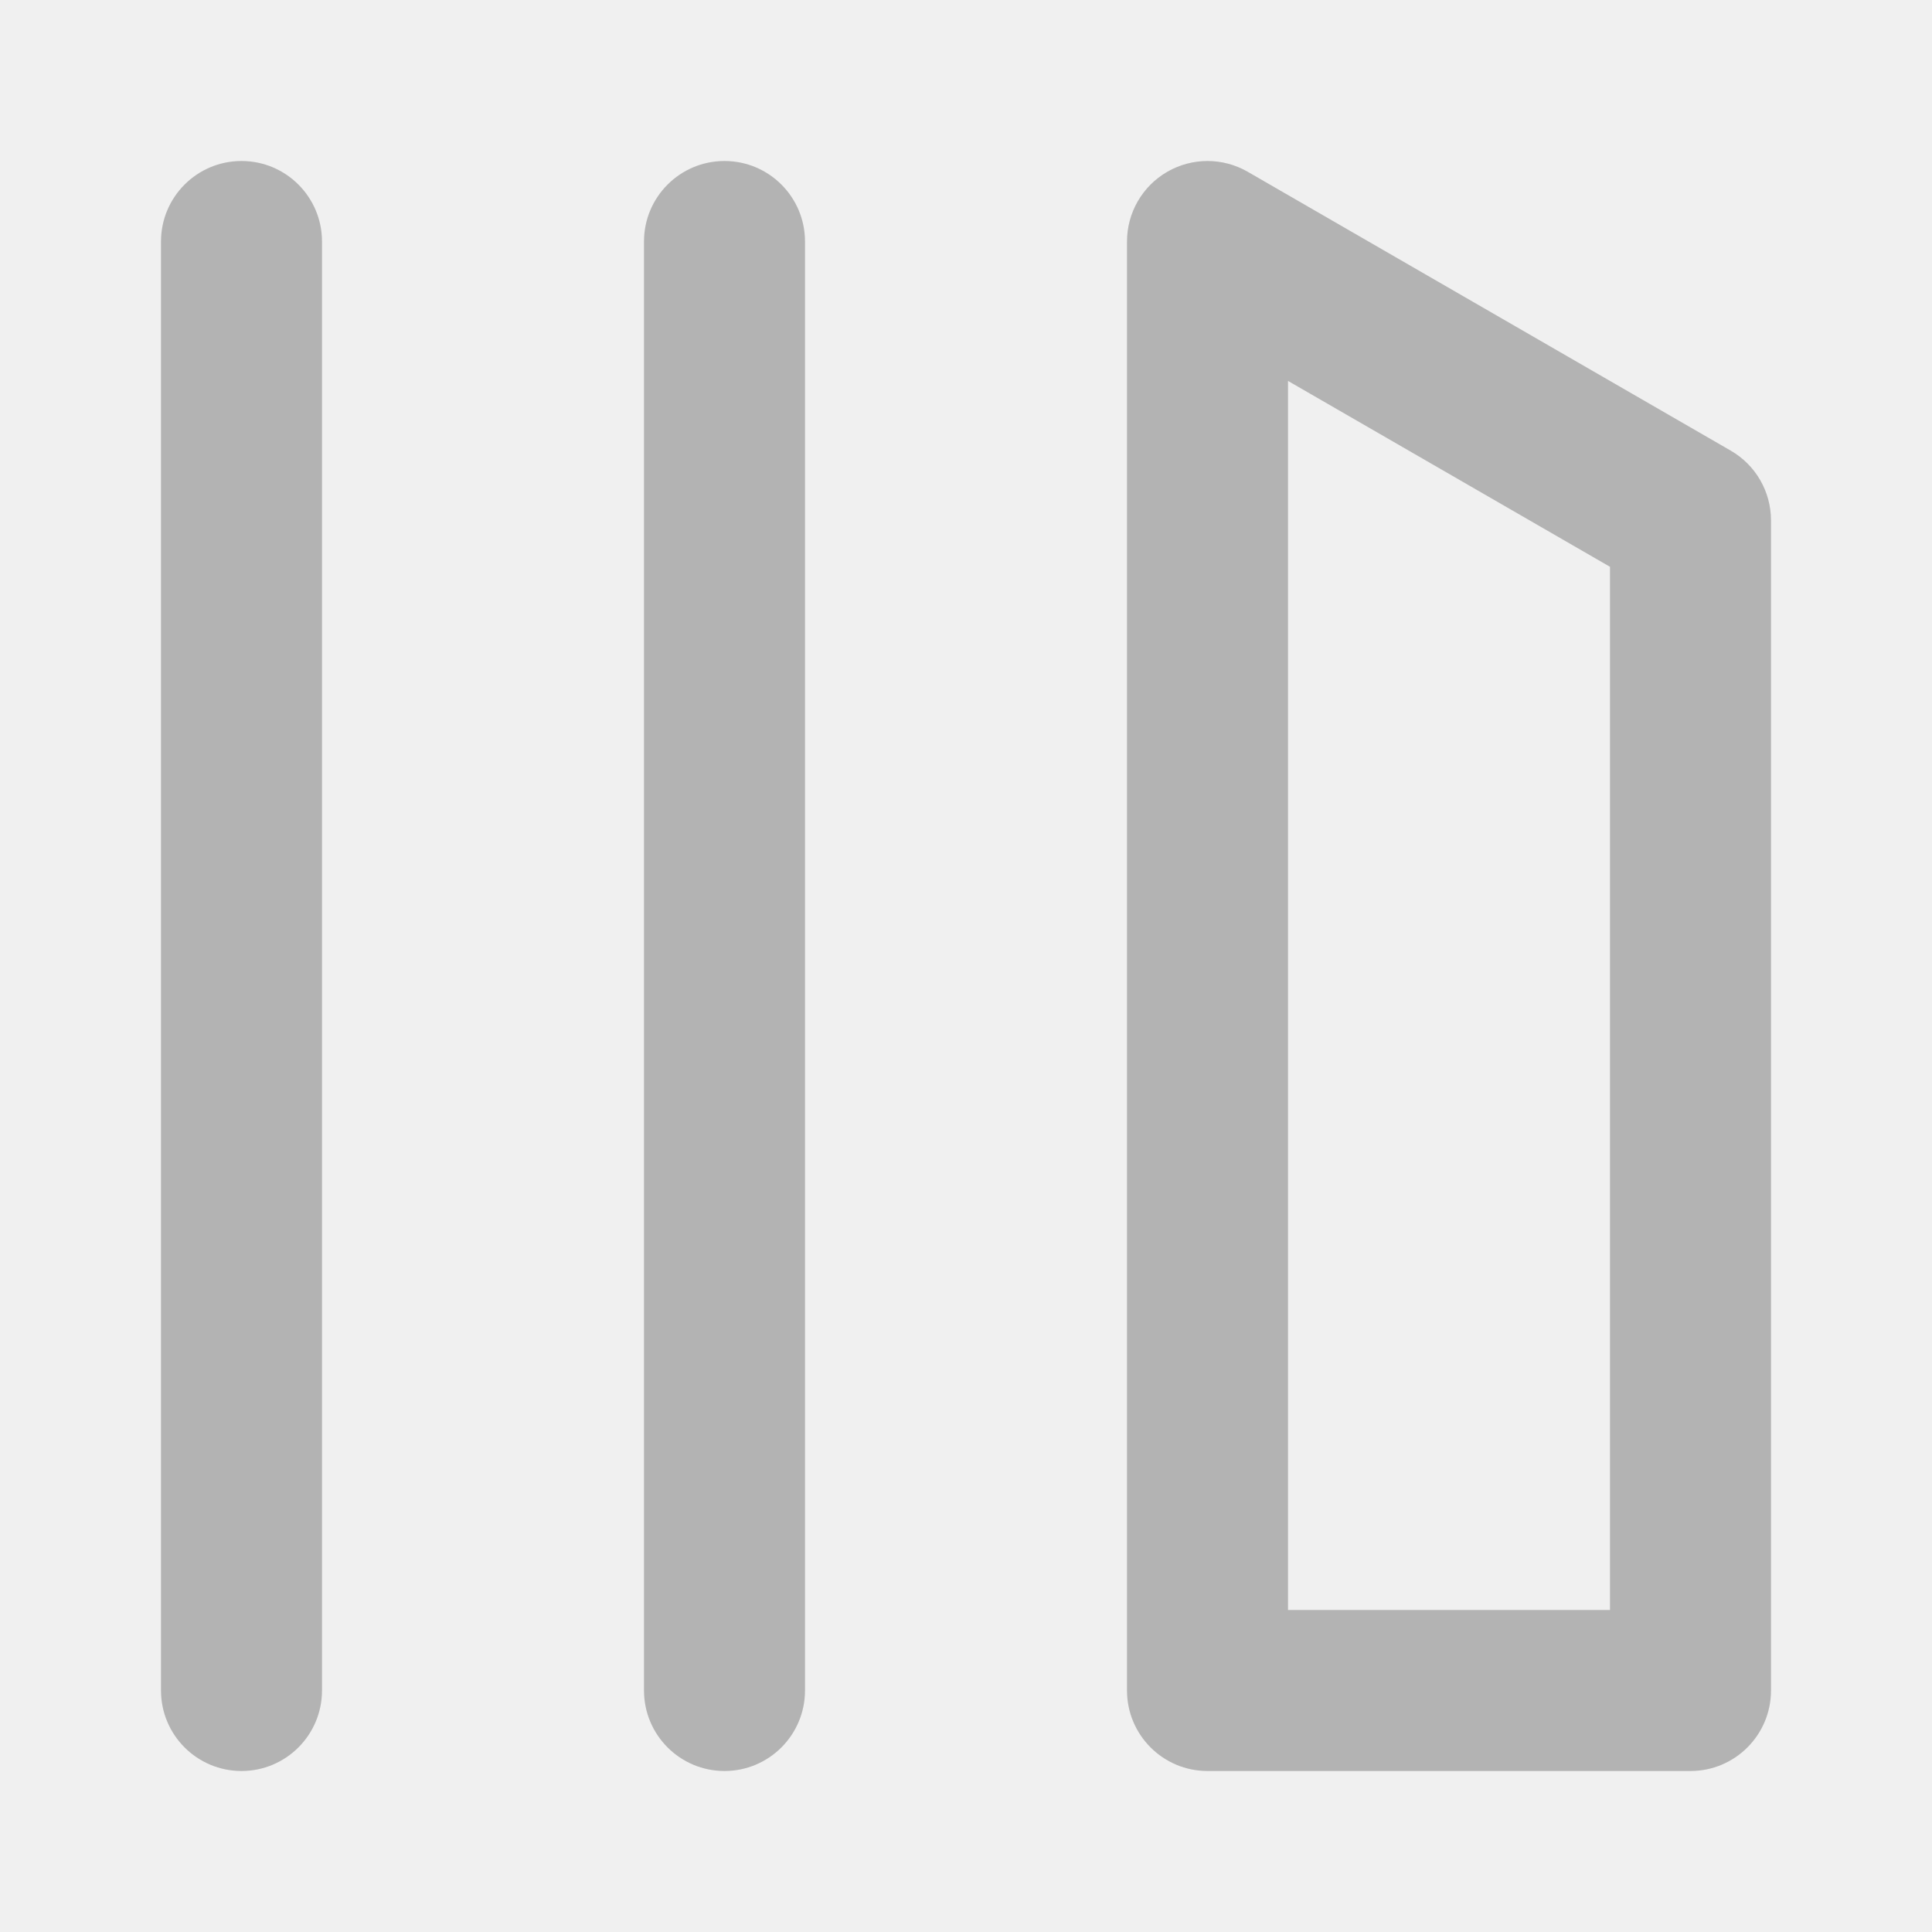
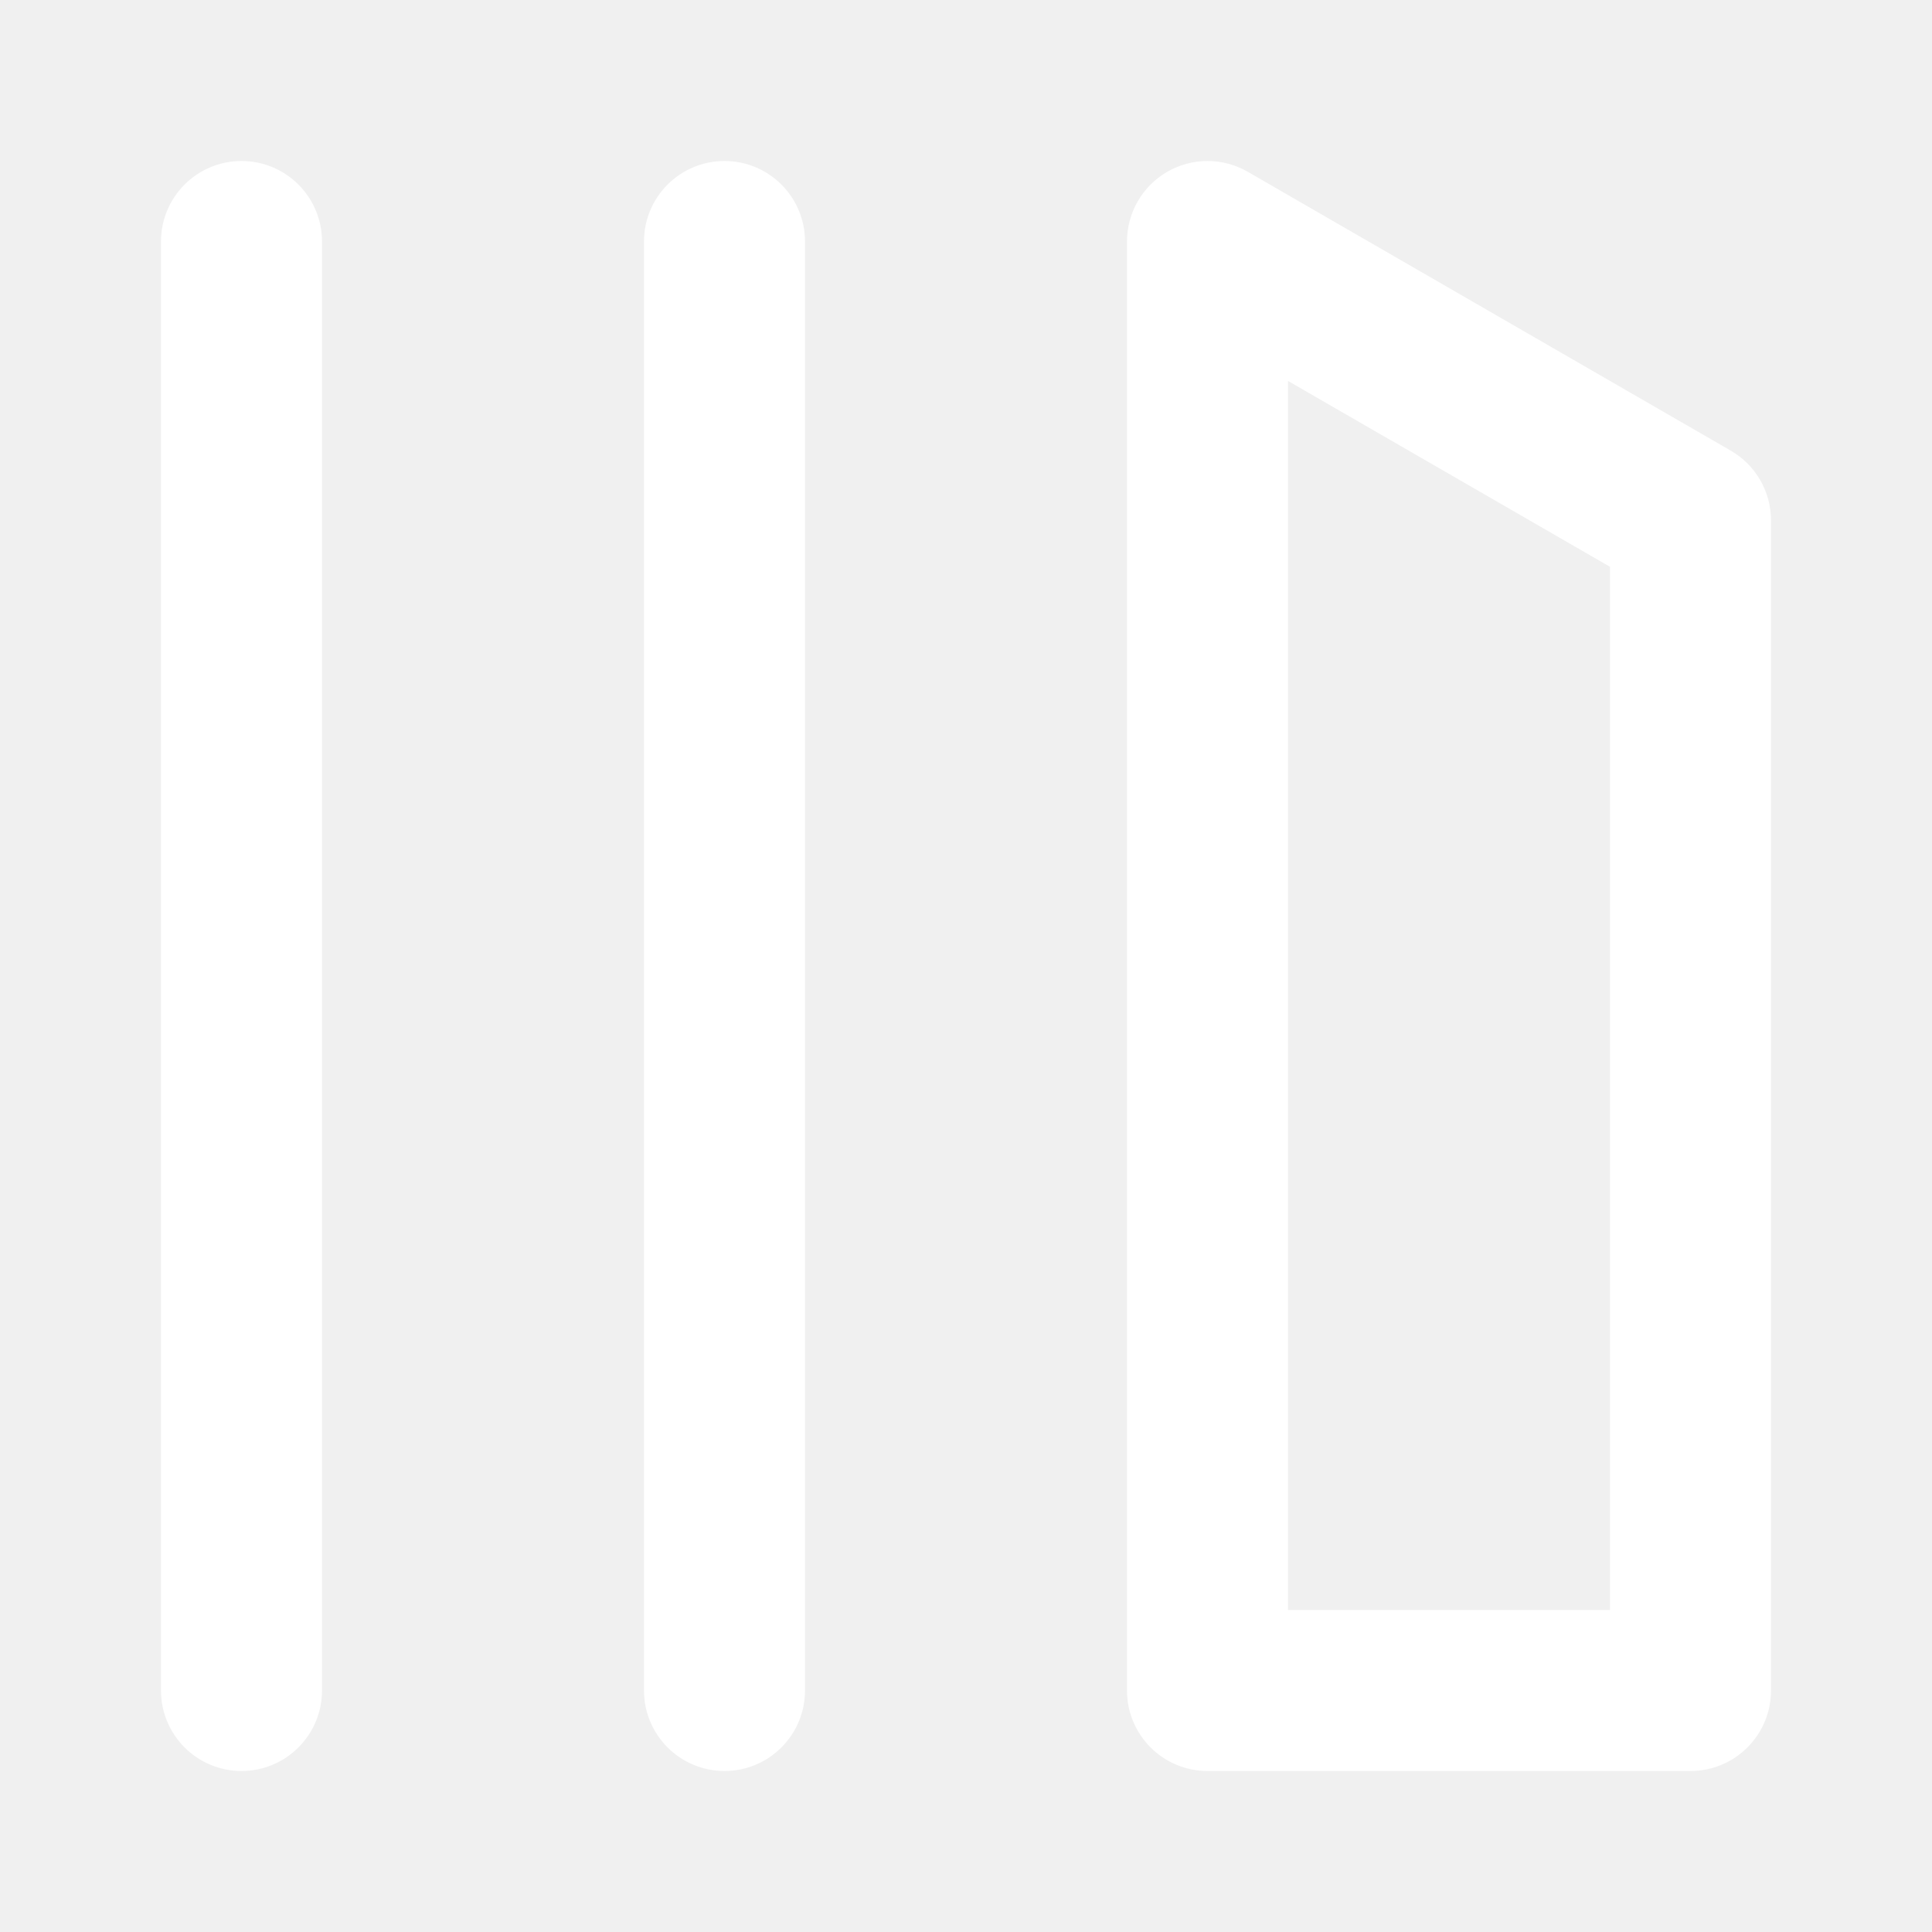
- <svg xmlns="http://www.w3.org/2000/svg" role="img" height="24" width="24" fill="#b3b3b3" viewBox="0 0 24 24">
+ <svg xmlns="http://www.w3.org/2000/svg" role="img" height="24" width="24" fill="#fff" viewBox="0 0 24 24">
  <path d="M14.5 2.134a1 1 0 011 0l6 3.464a1 1 0 01.5.866V21a1 1 0 01-1 1h-6a1 1 0 01-1-1V3a1 1 0 01.5-.866zM16 4.732V20h4V7.041l-4-2.309zM3 22a1 1 0 01-1-1V3a1 1 0 012 0v18a1 1 0 01-1 1zm6 0a1 1 0 01-1-1V3a1 1 0 012 0v18a1 1 0 01-1 1z" />
</svg>
